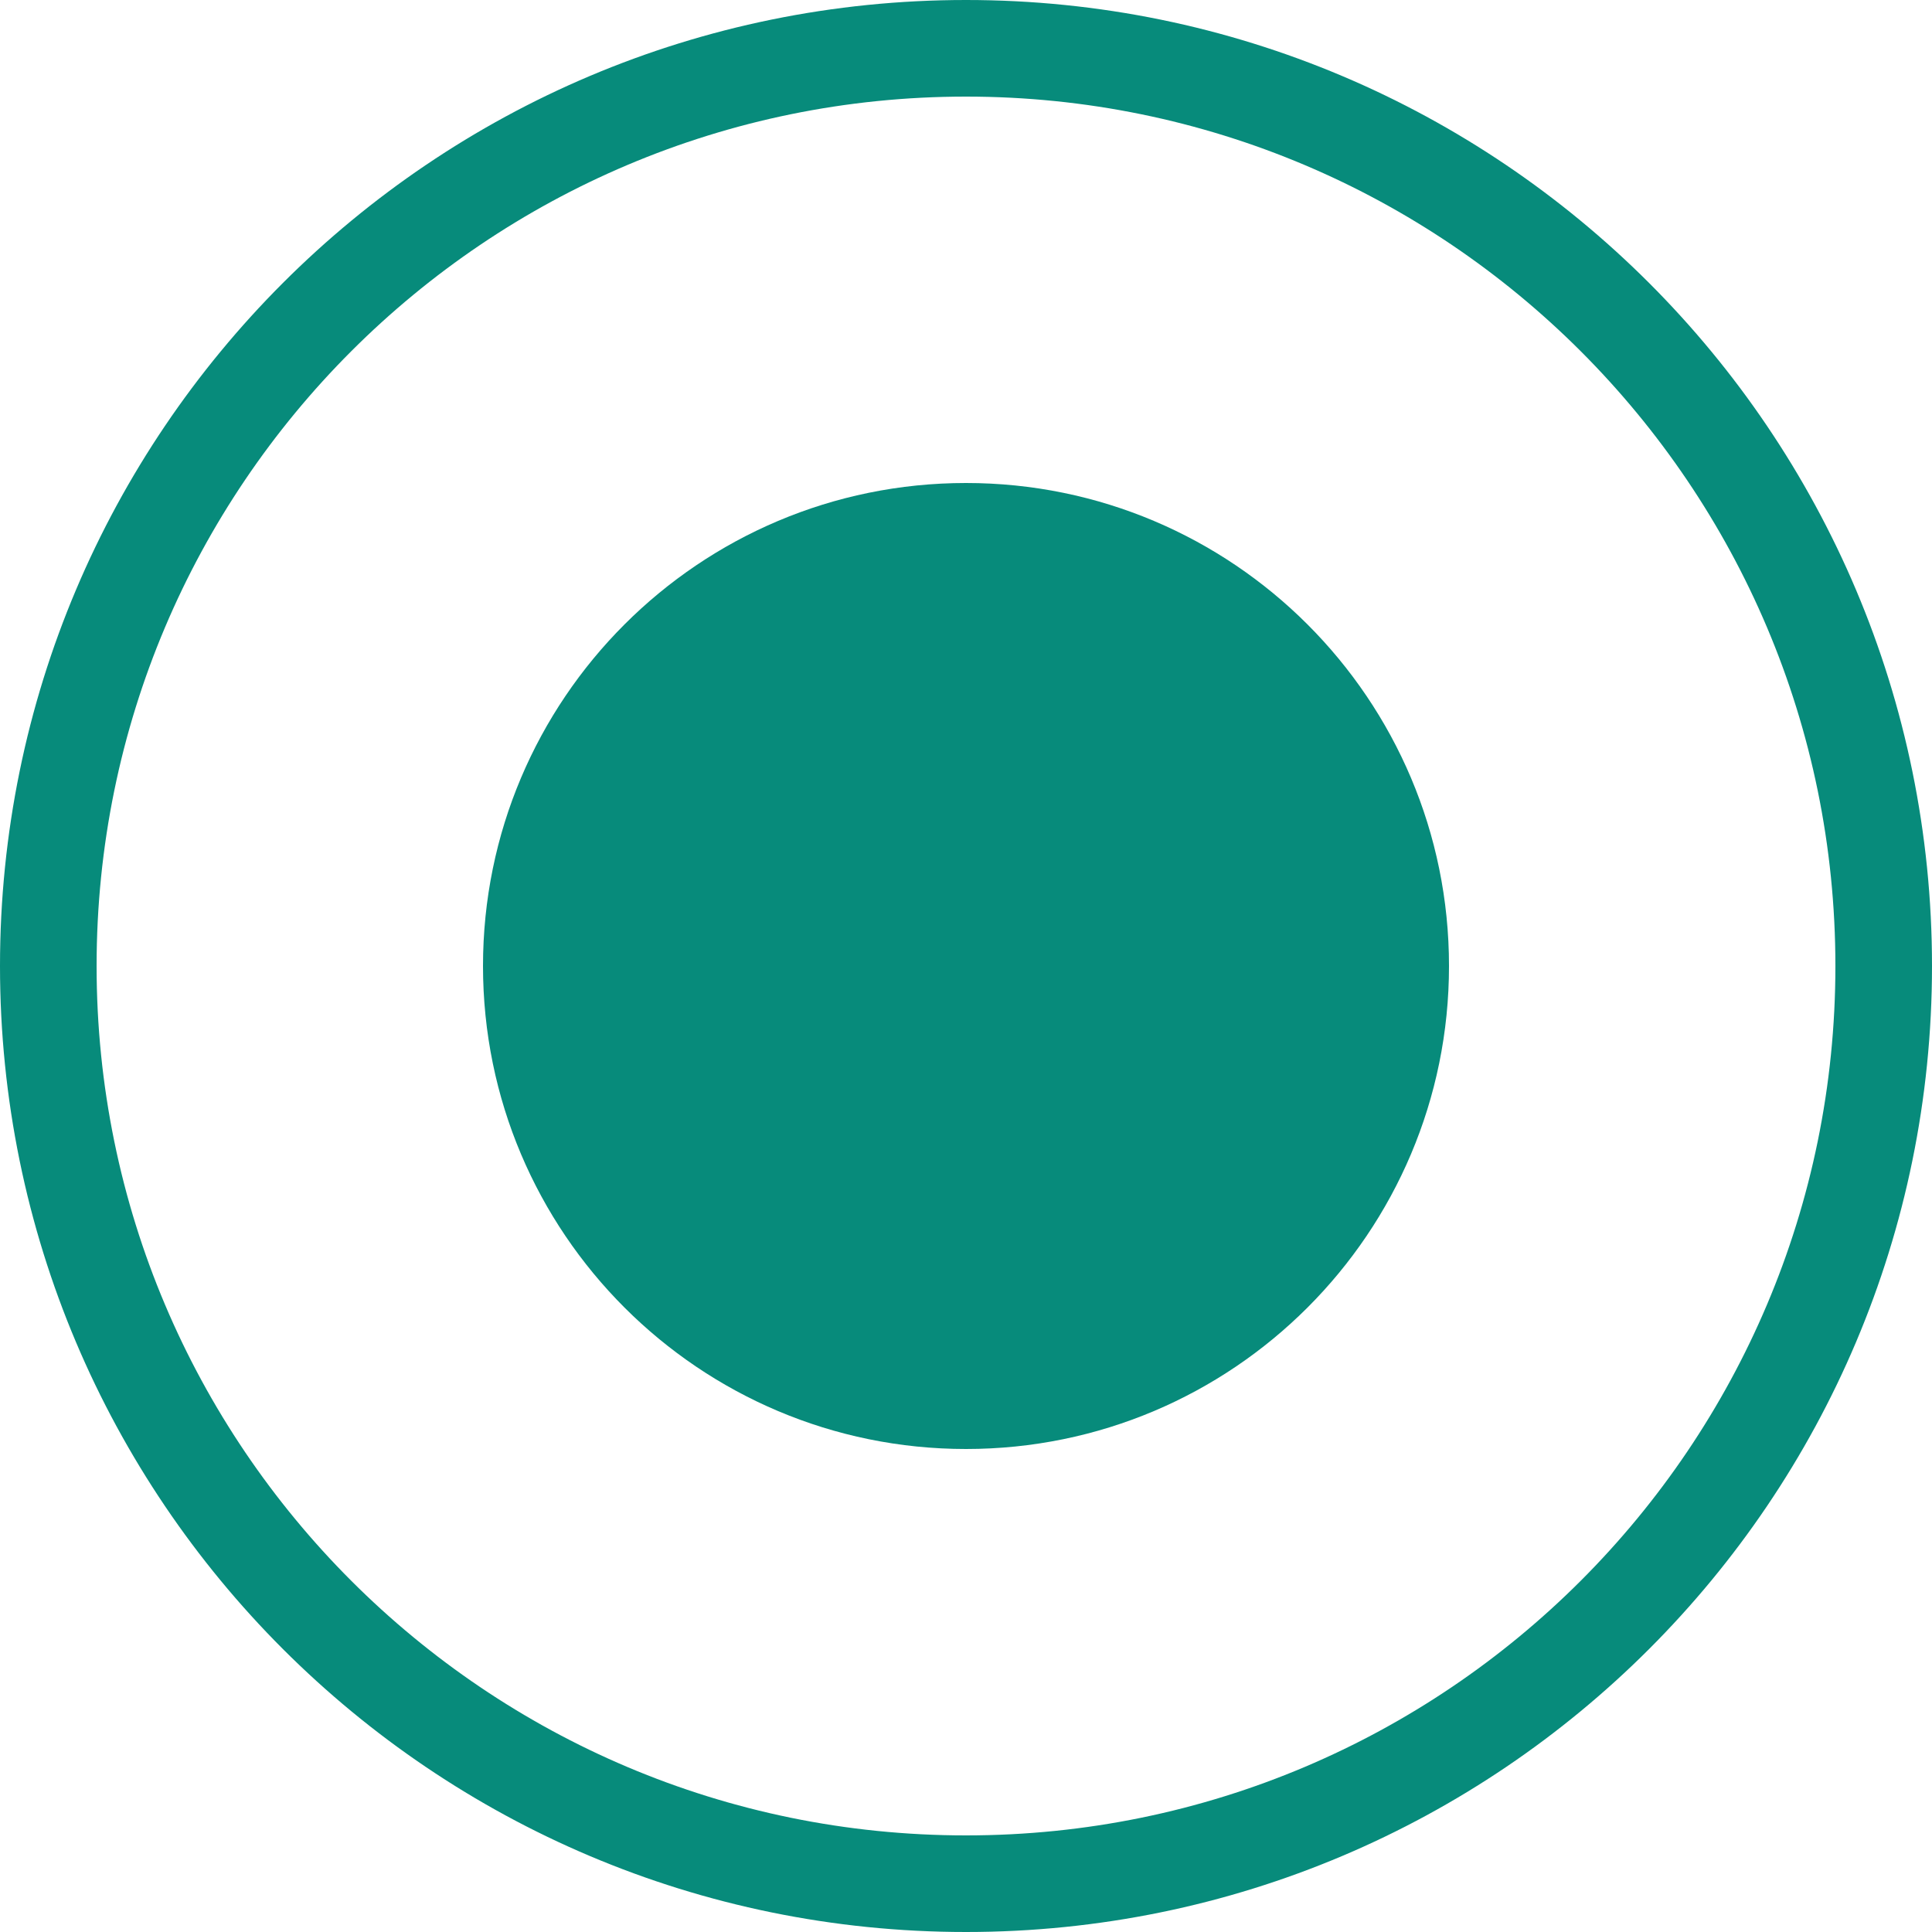
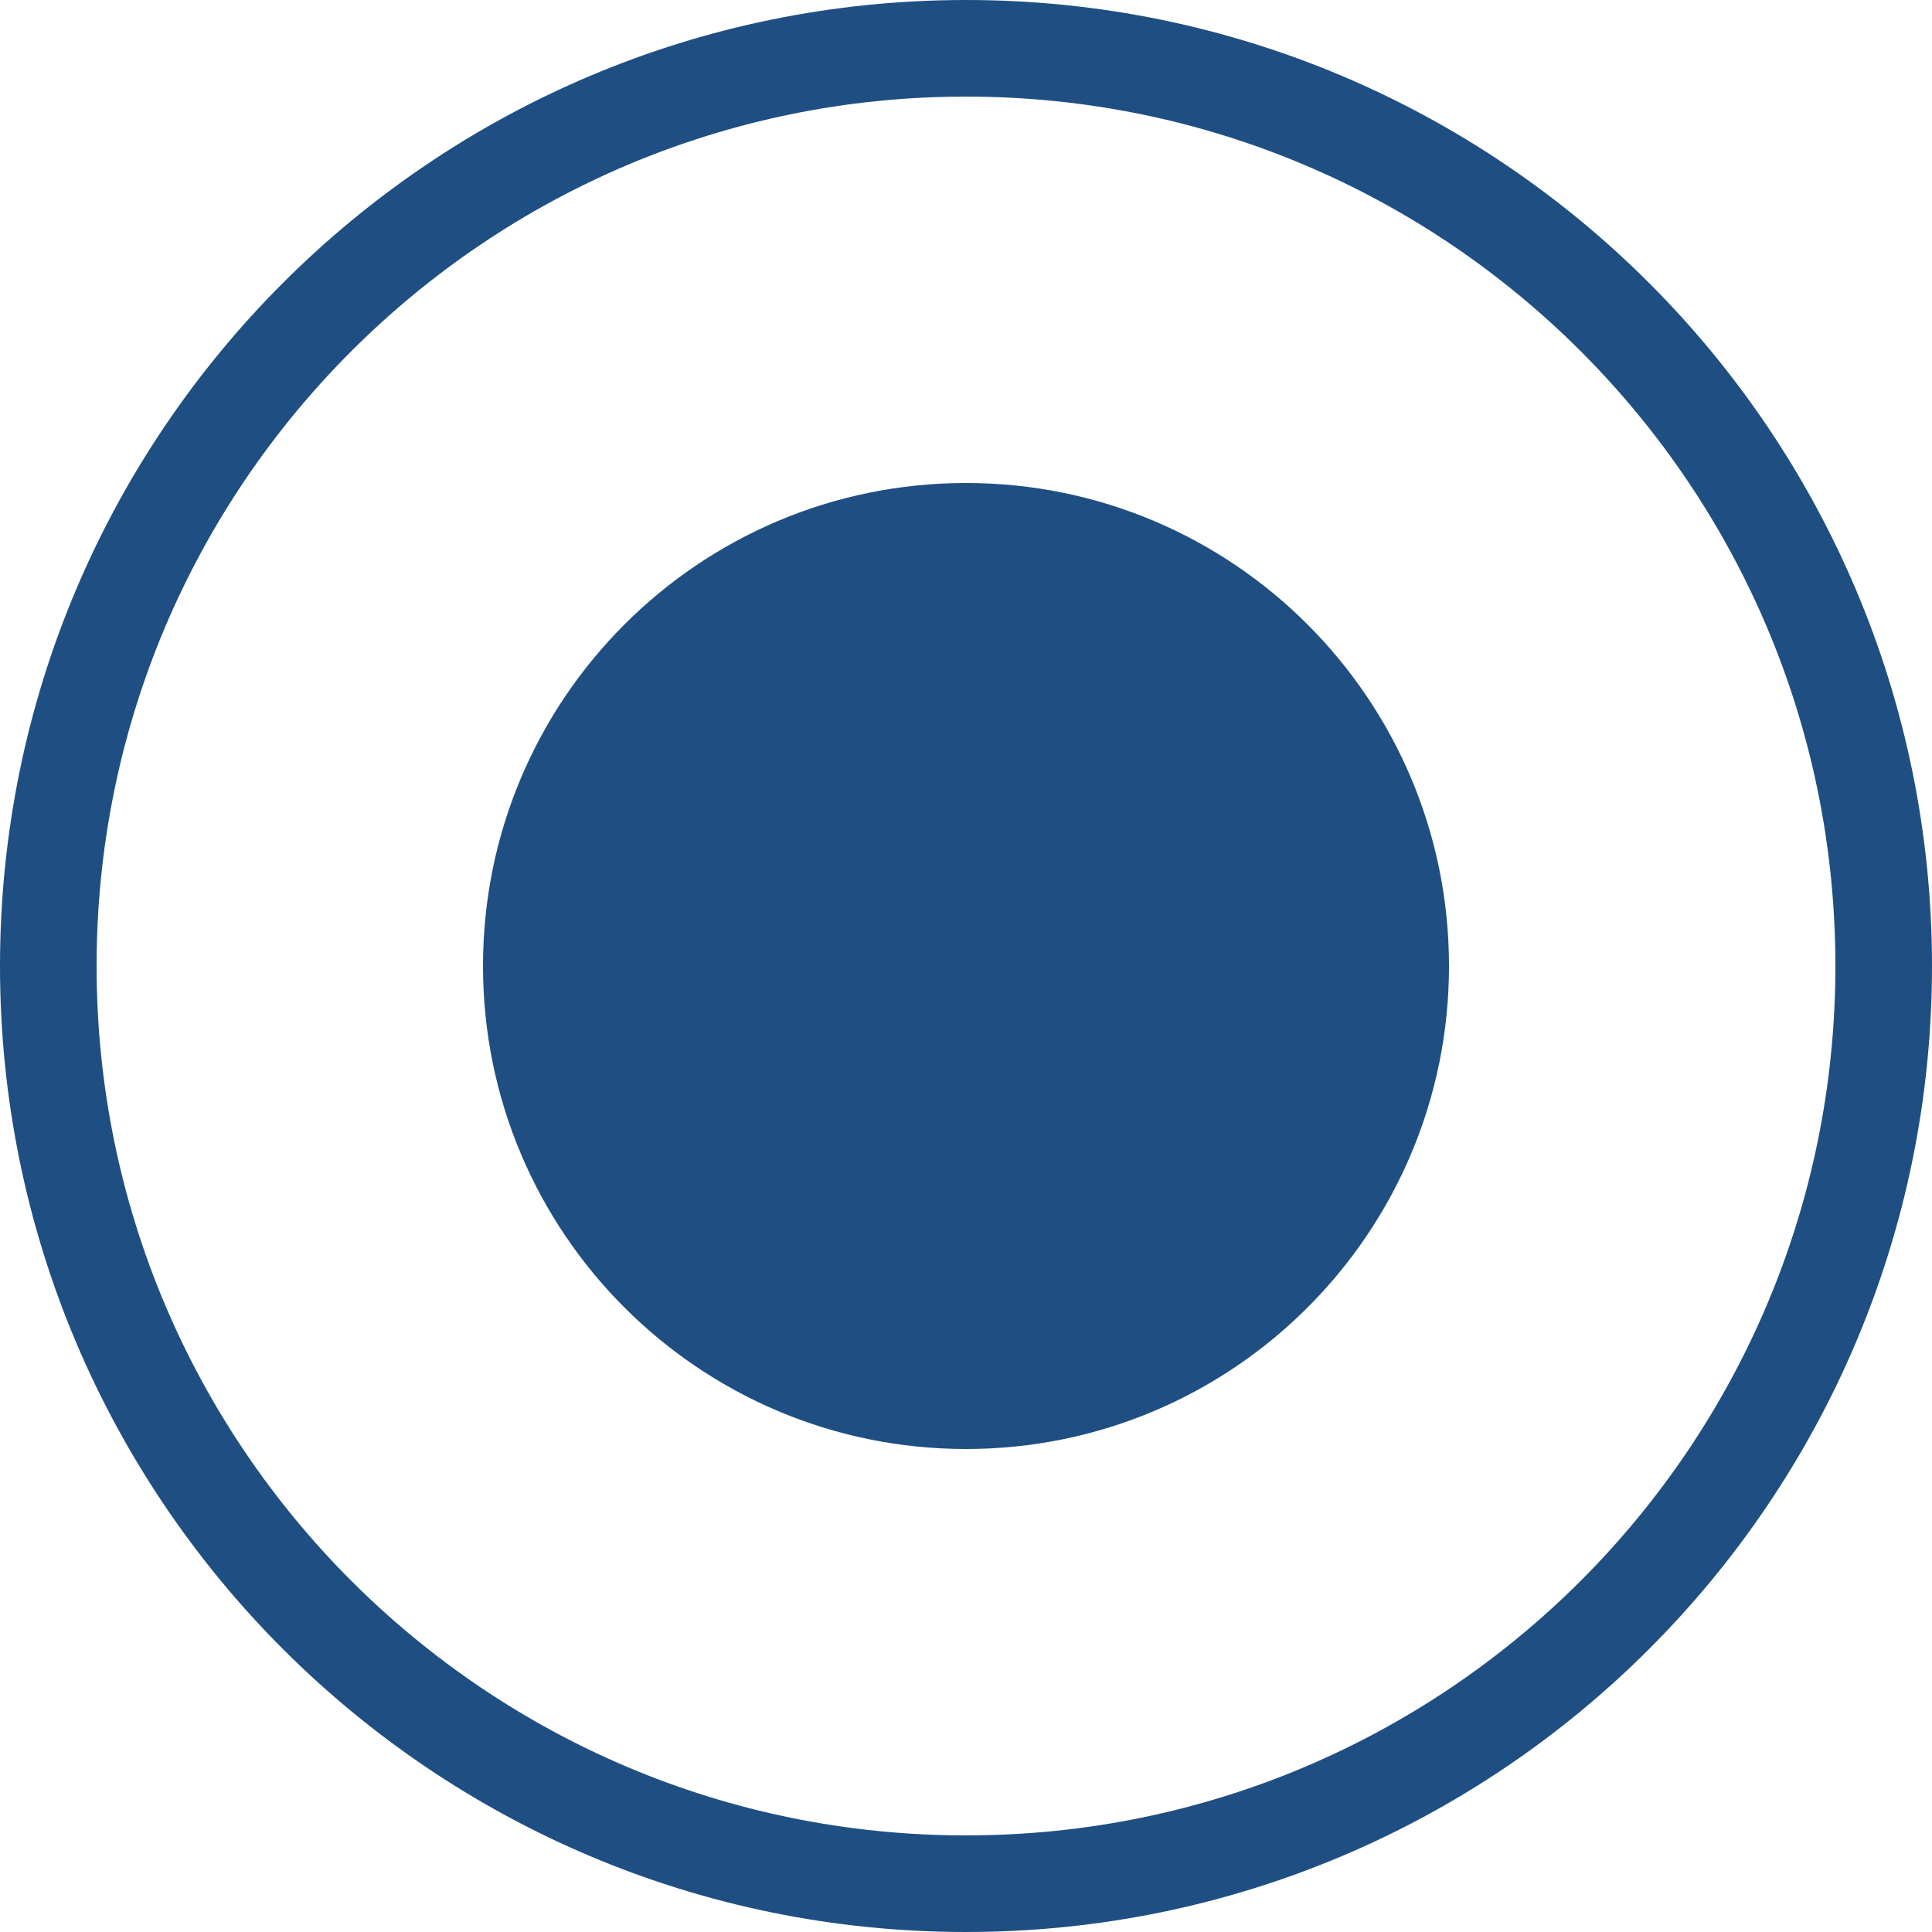
<svg xmlns="http://www.w3.org/2000/svg" width="20" height="20" viewBox="0 0 20 20" fill="none">
-   <rect x="0.5" y="0.5" width="19" height="19" rx="9.5" stroke="#078B7B" />
-   <rect x="5" y="5" width="10" height="10" rx="5" fill="#078B7B" />
+   <rect x="0.5" y="0.5" width="19" height="19" rx="9.5" stroke="#1F4F82" />
+   <rect x="5" y="5" width="10" height="10" rx="5" fill="#1F4F82" />
</svg>
